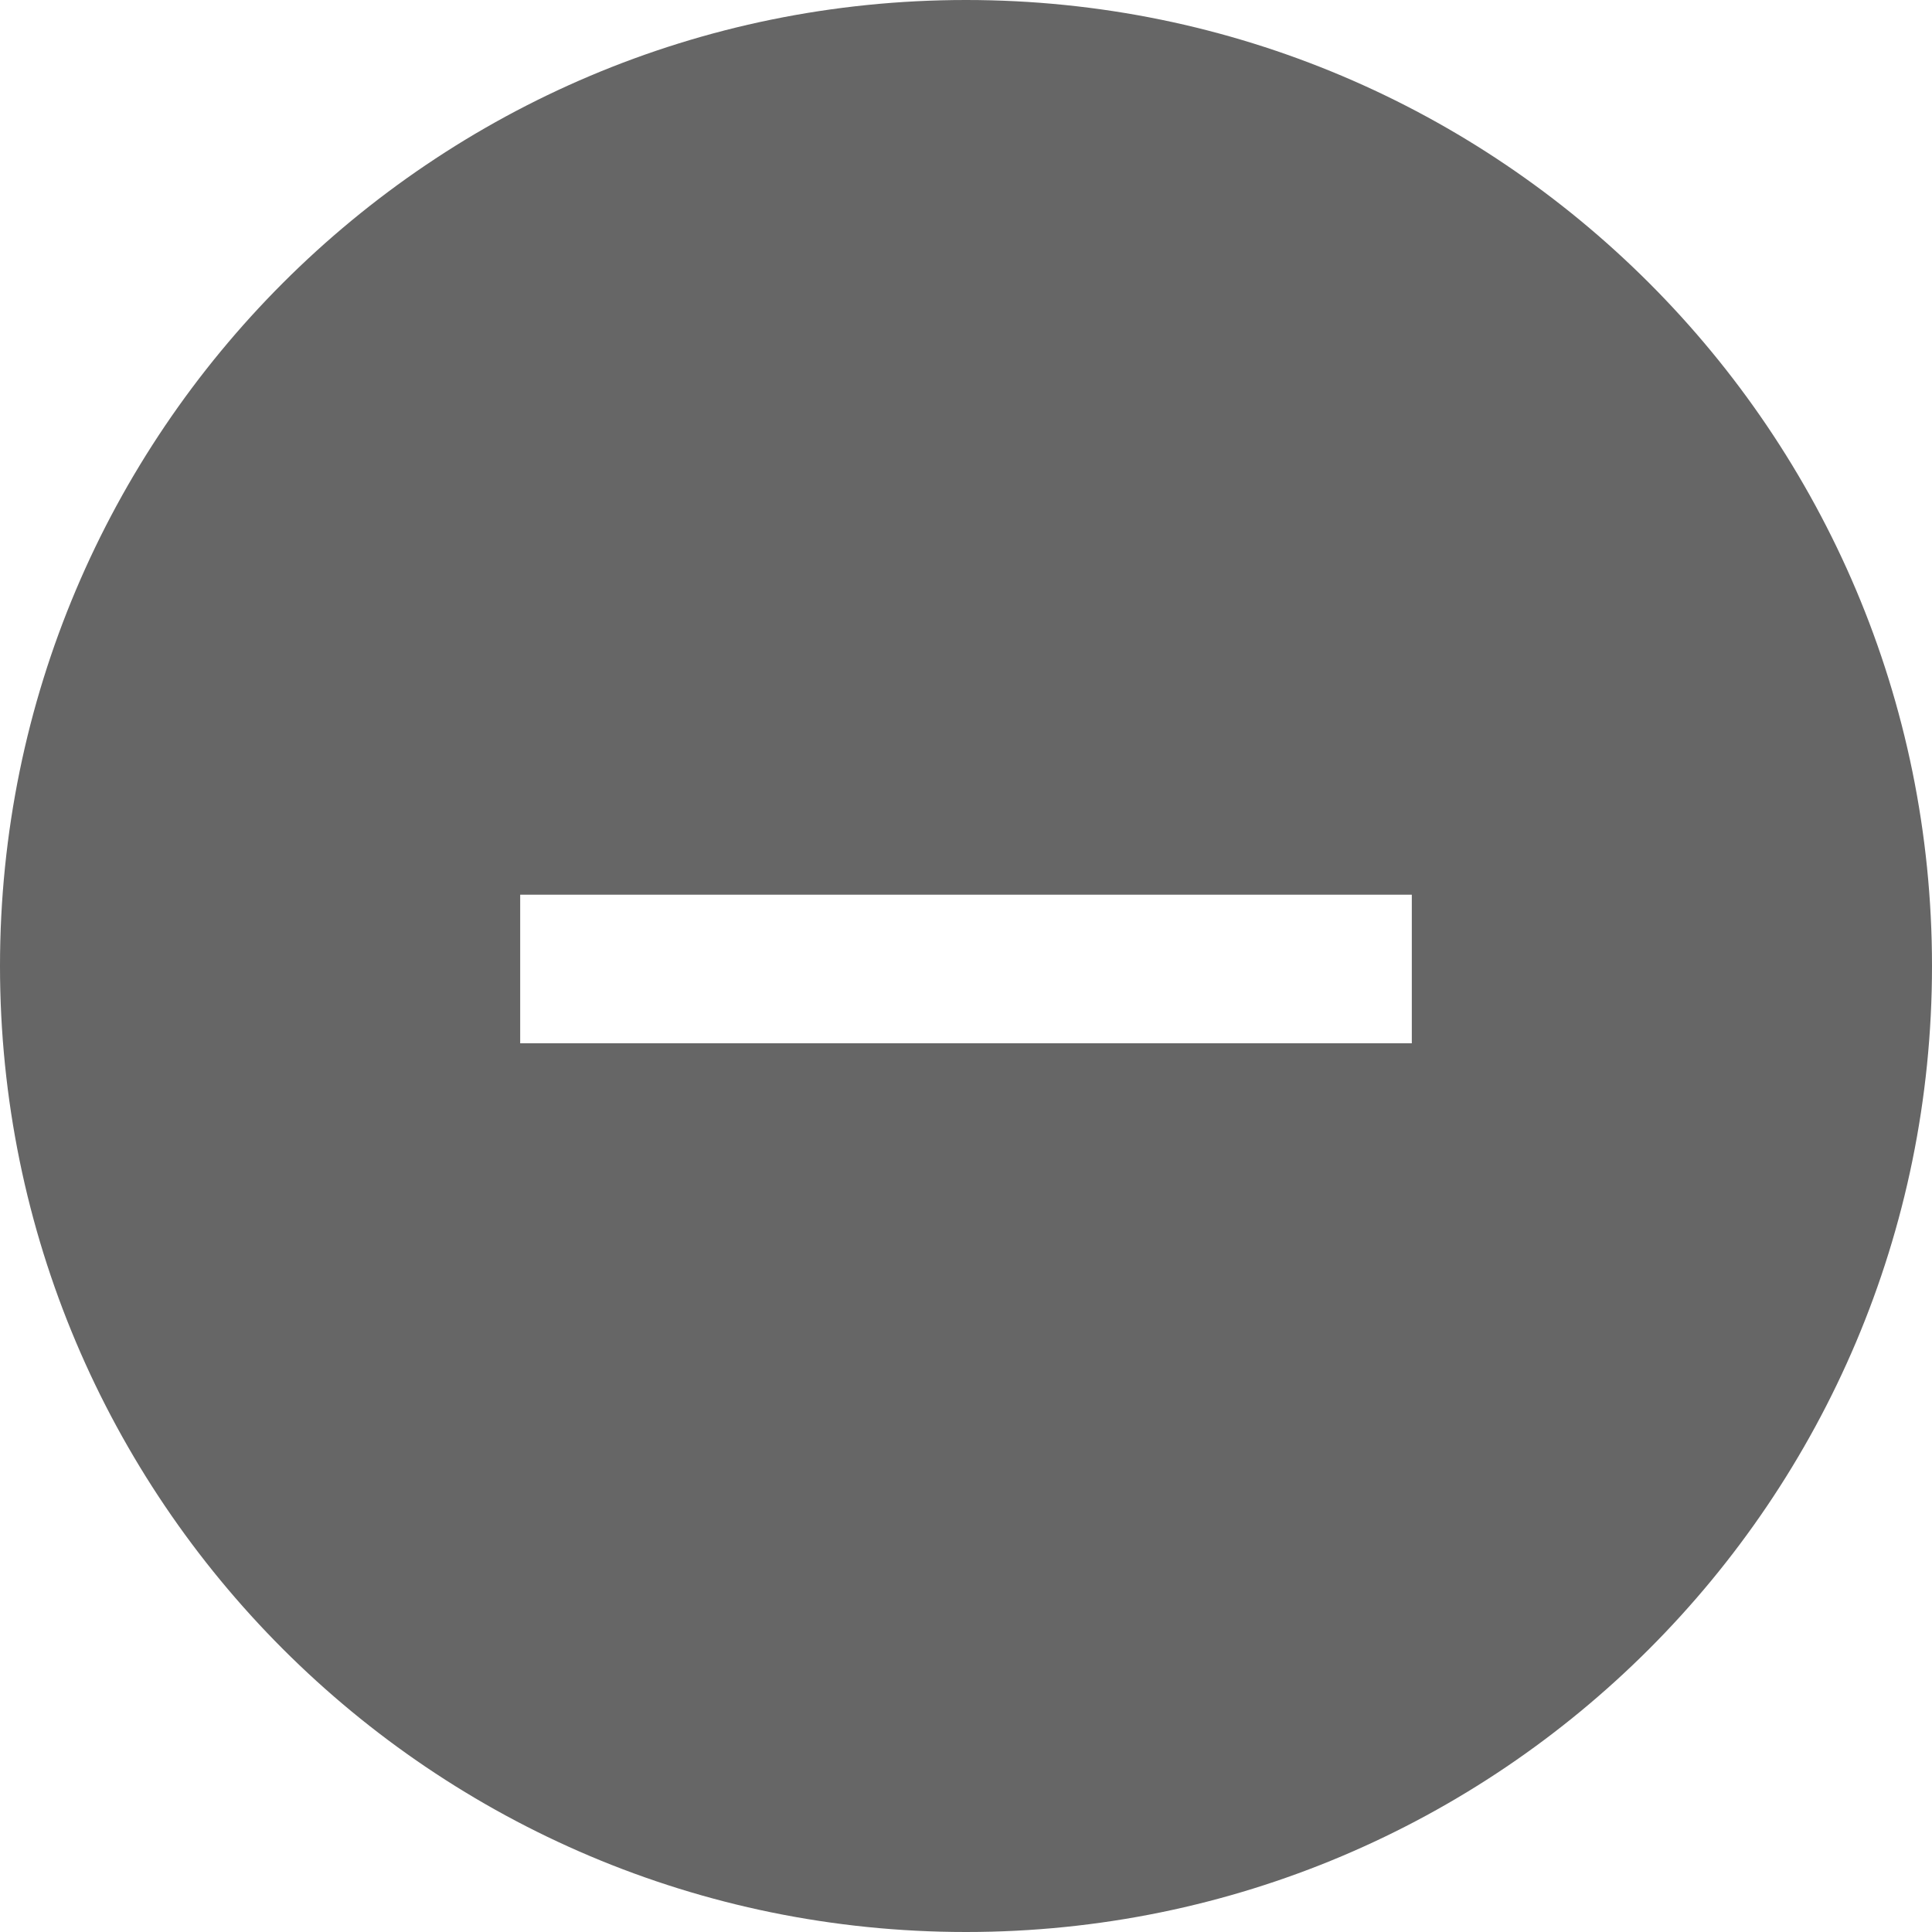
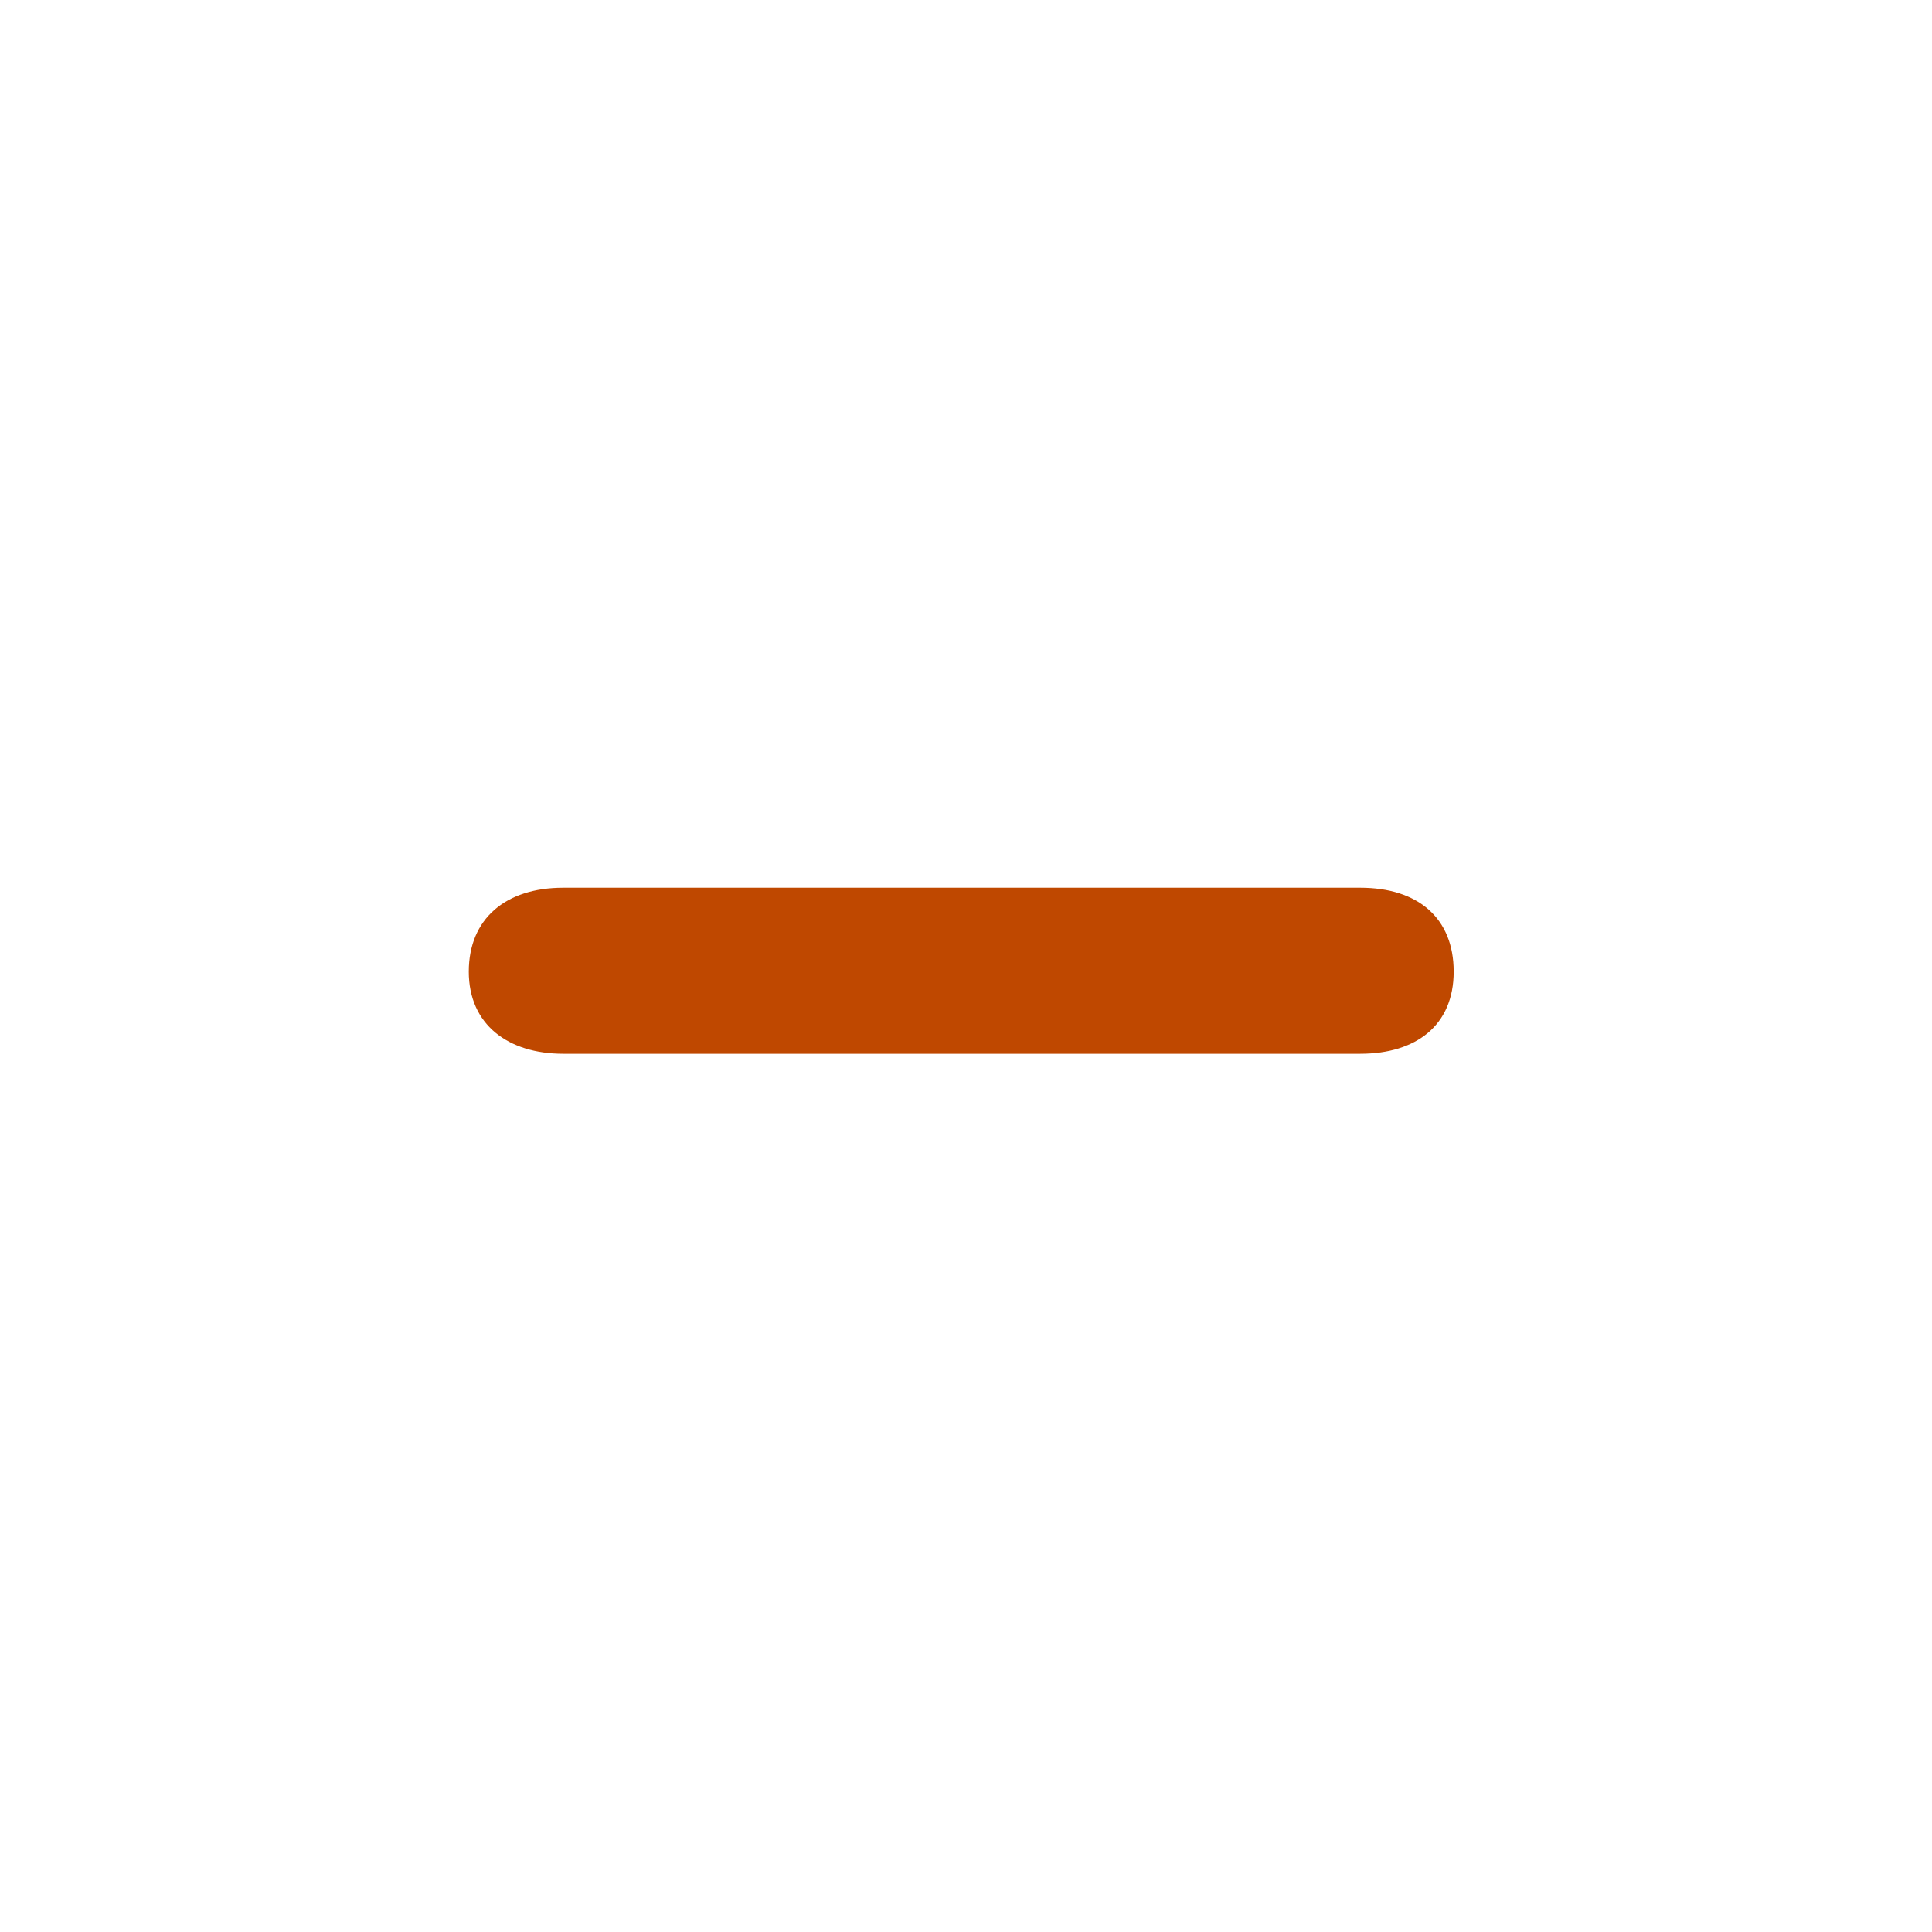
- <svg xmlns="http://www.w3.org/2000/svg" fill="rgb(102, 102, 102)" viewBox="0 0 20 20">
-   <path d="M10,0A10,10,0,1,1,0,10H0A10,10,0,0,1,10,0Zm4.615,9.262H5.385V10.8h9.23Z" fill-rule="evenodd" />
+ <svg xmlns="http://www.w3.org/2000/svg" fill="rgb(191, 72, 0)" viewBox="0 0 14 14">
+   <path d="M9.857,7.636H4.081c-.4,0-.684-.212-.684-.595s.267-.608.684-.608H9.857c.417,0,.677.218.677.608S10.261,7.636,9.857,7.636Z" />
</svg>
